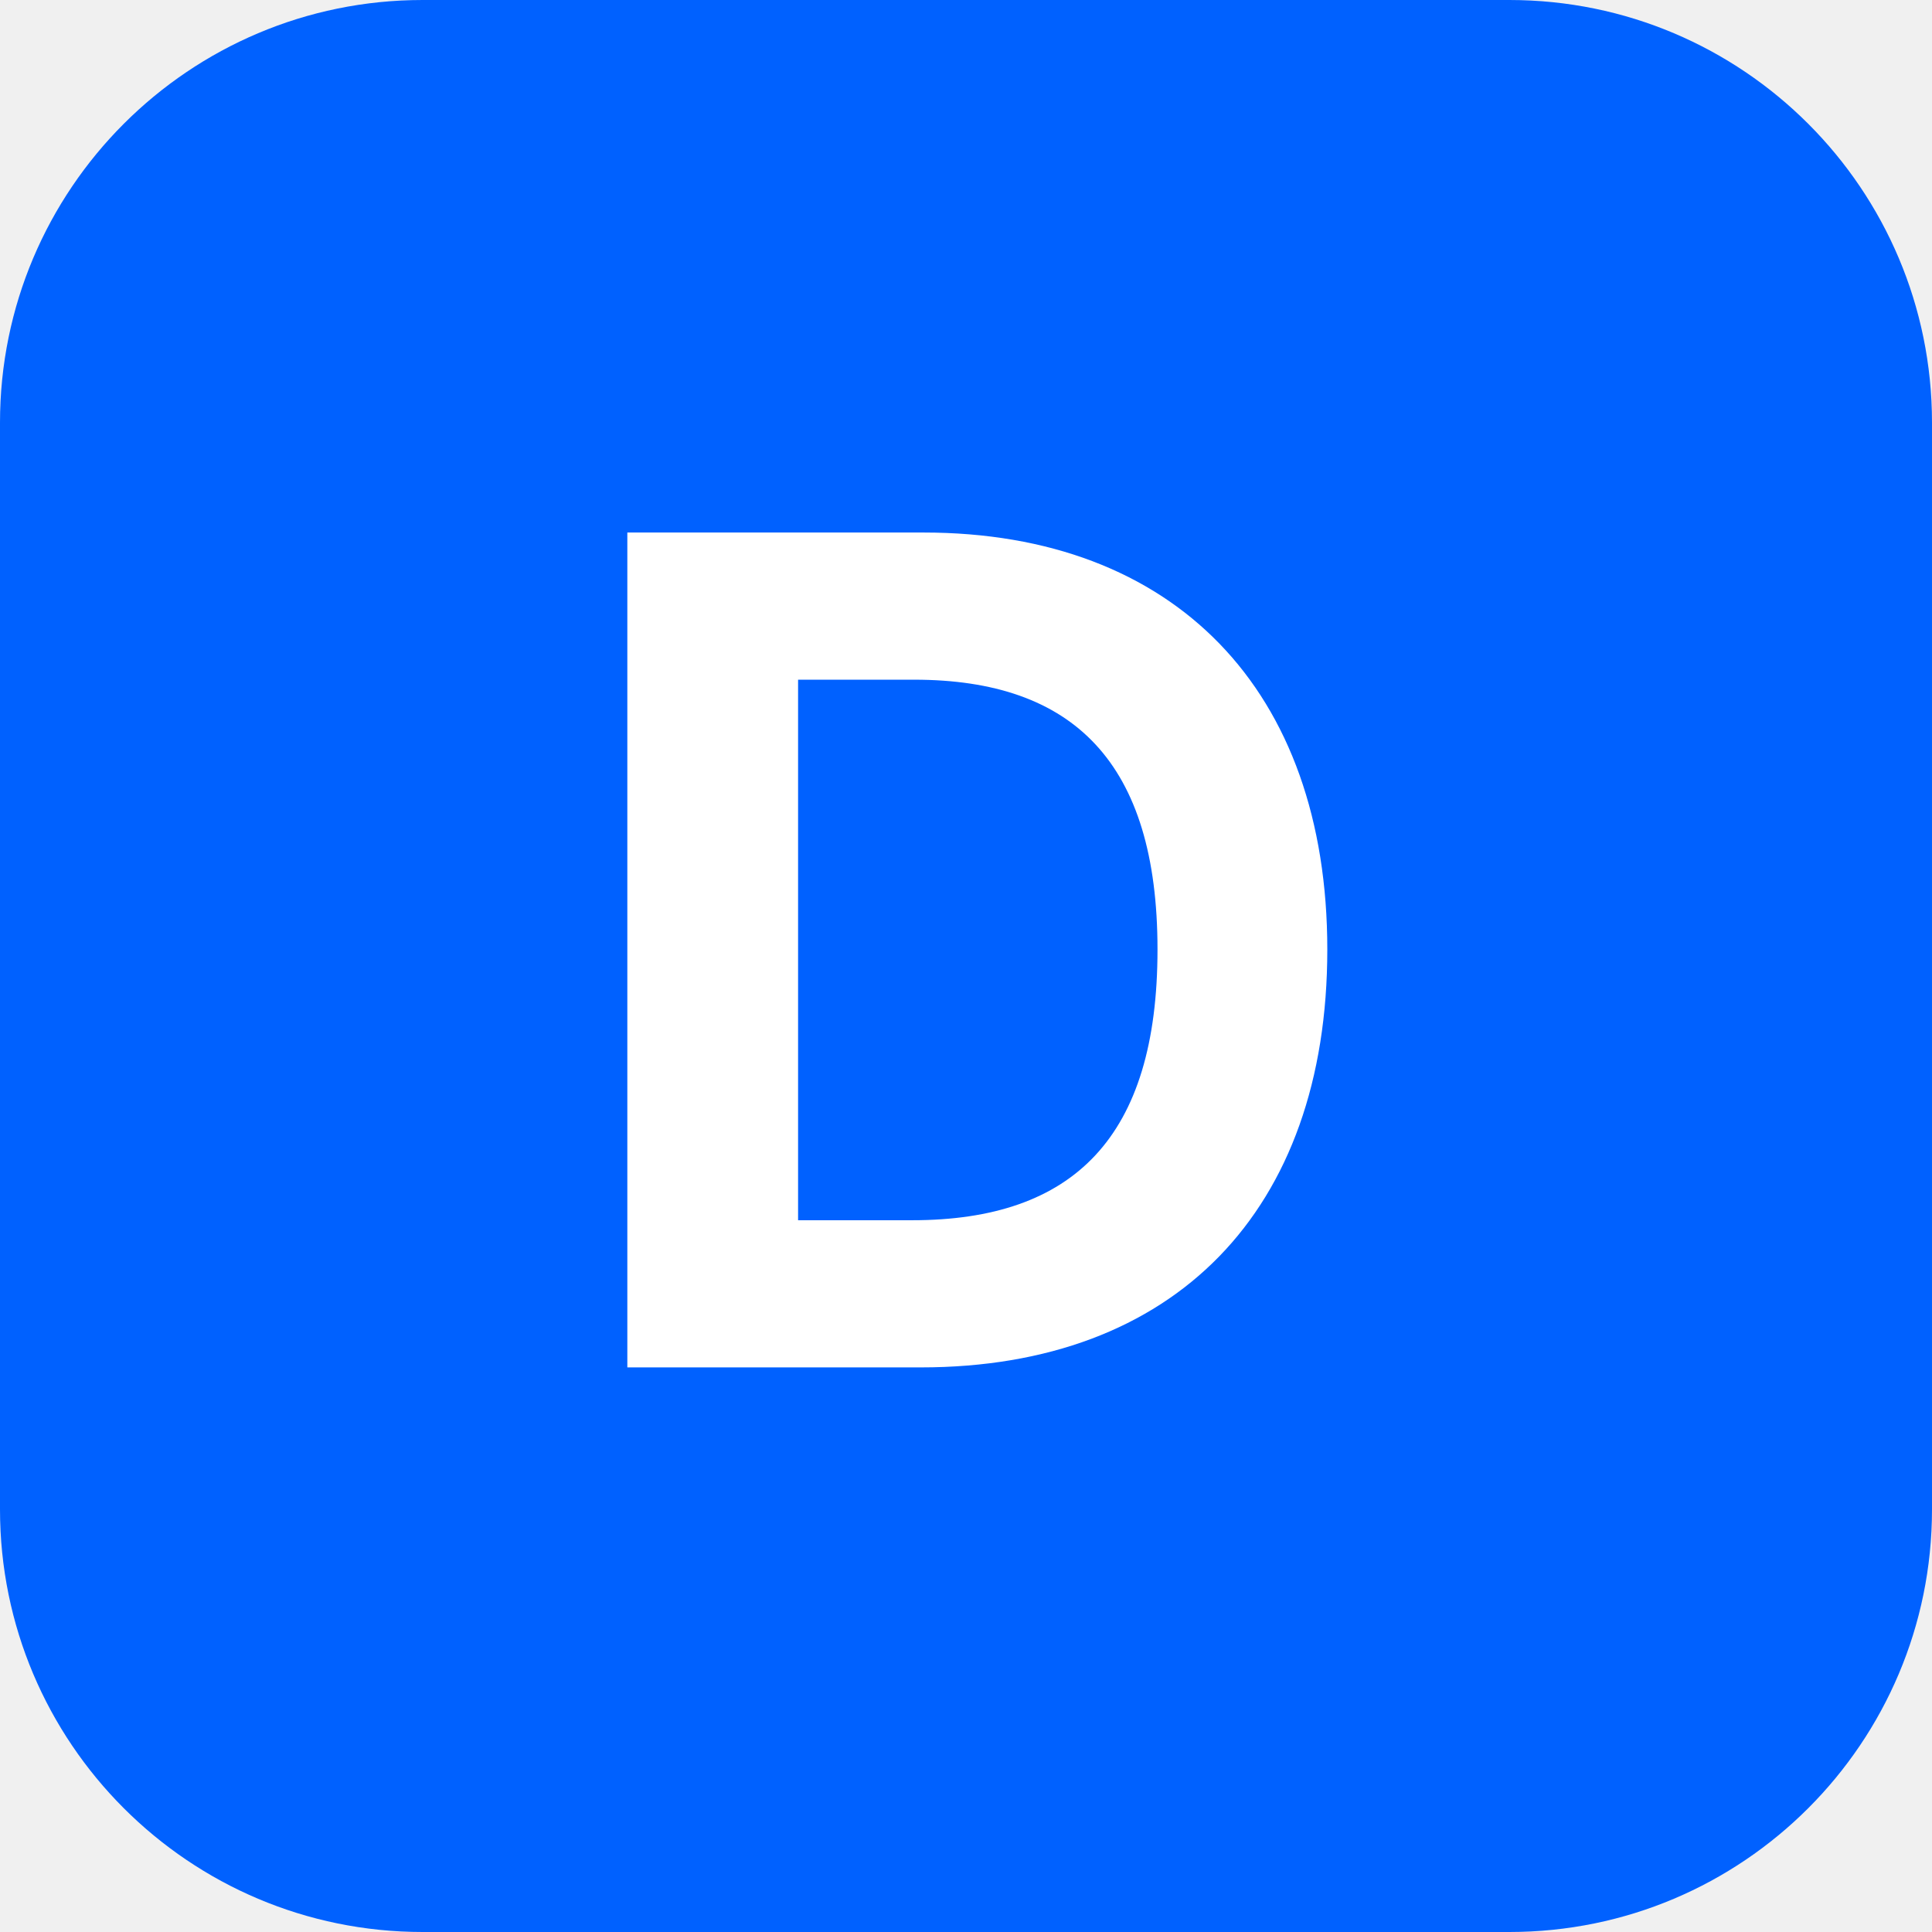
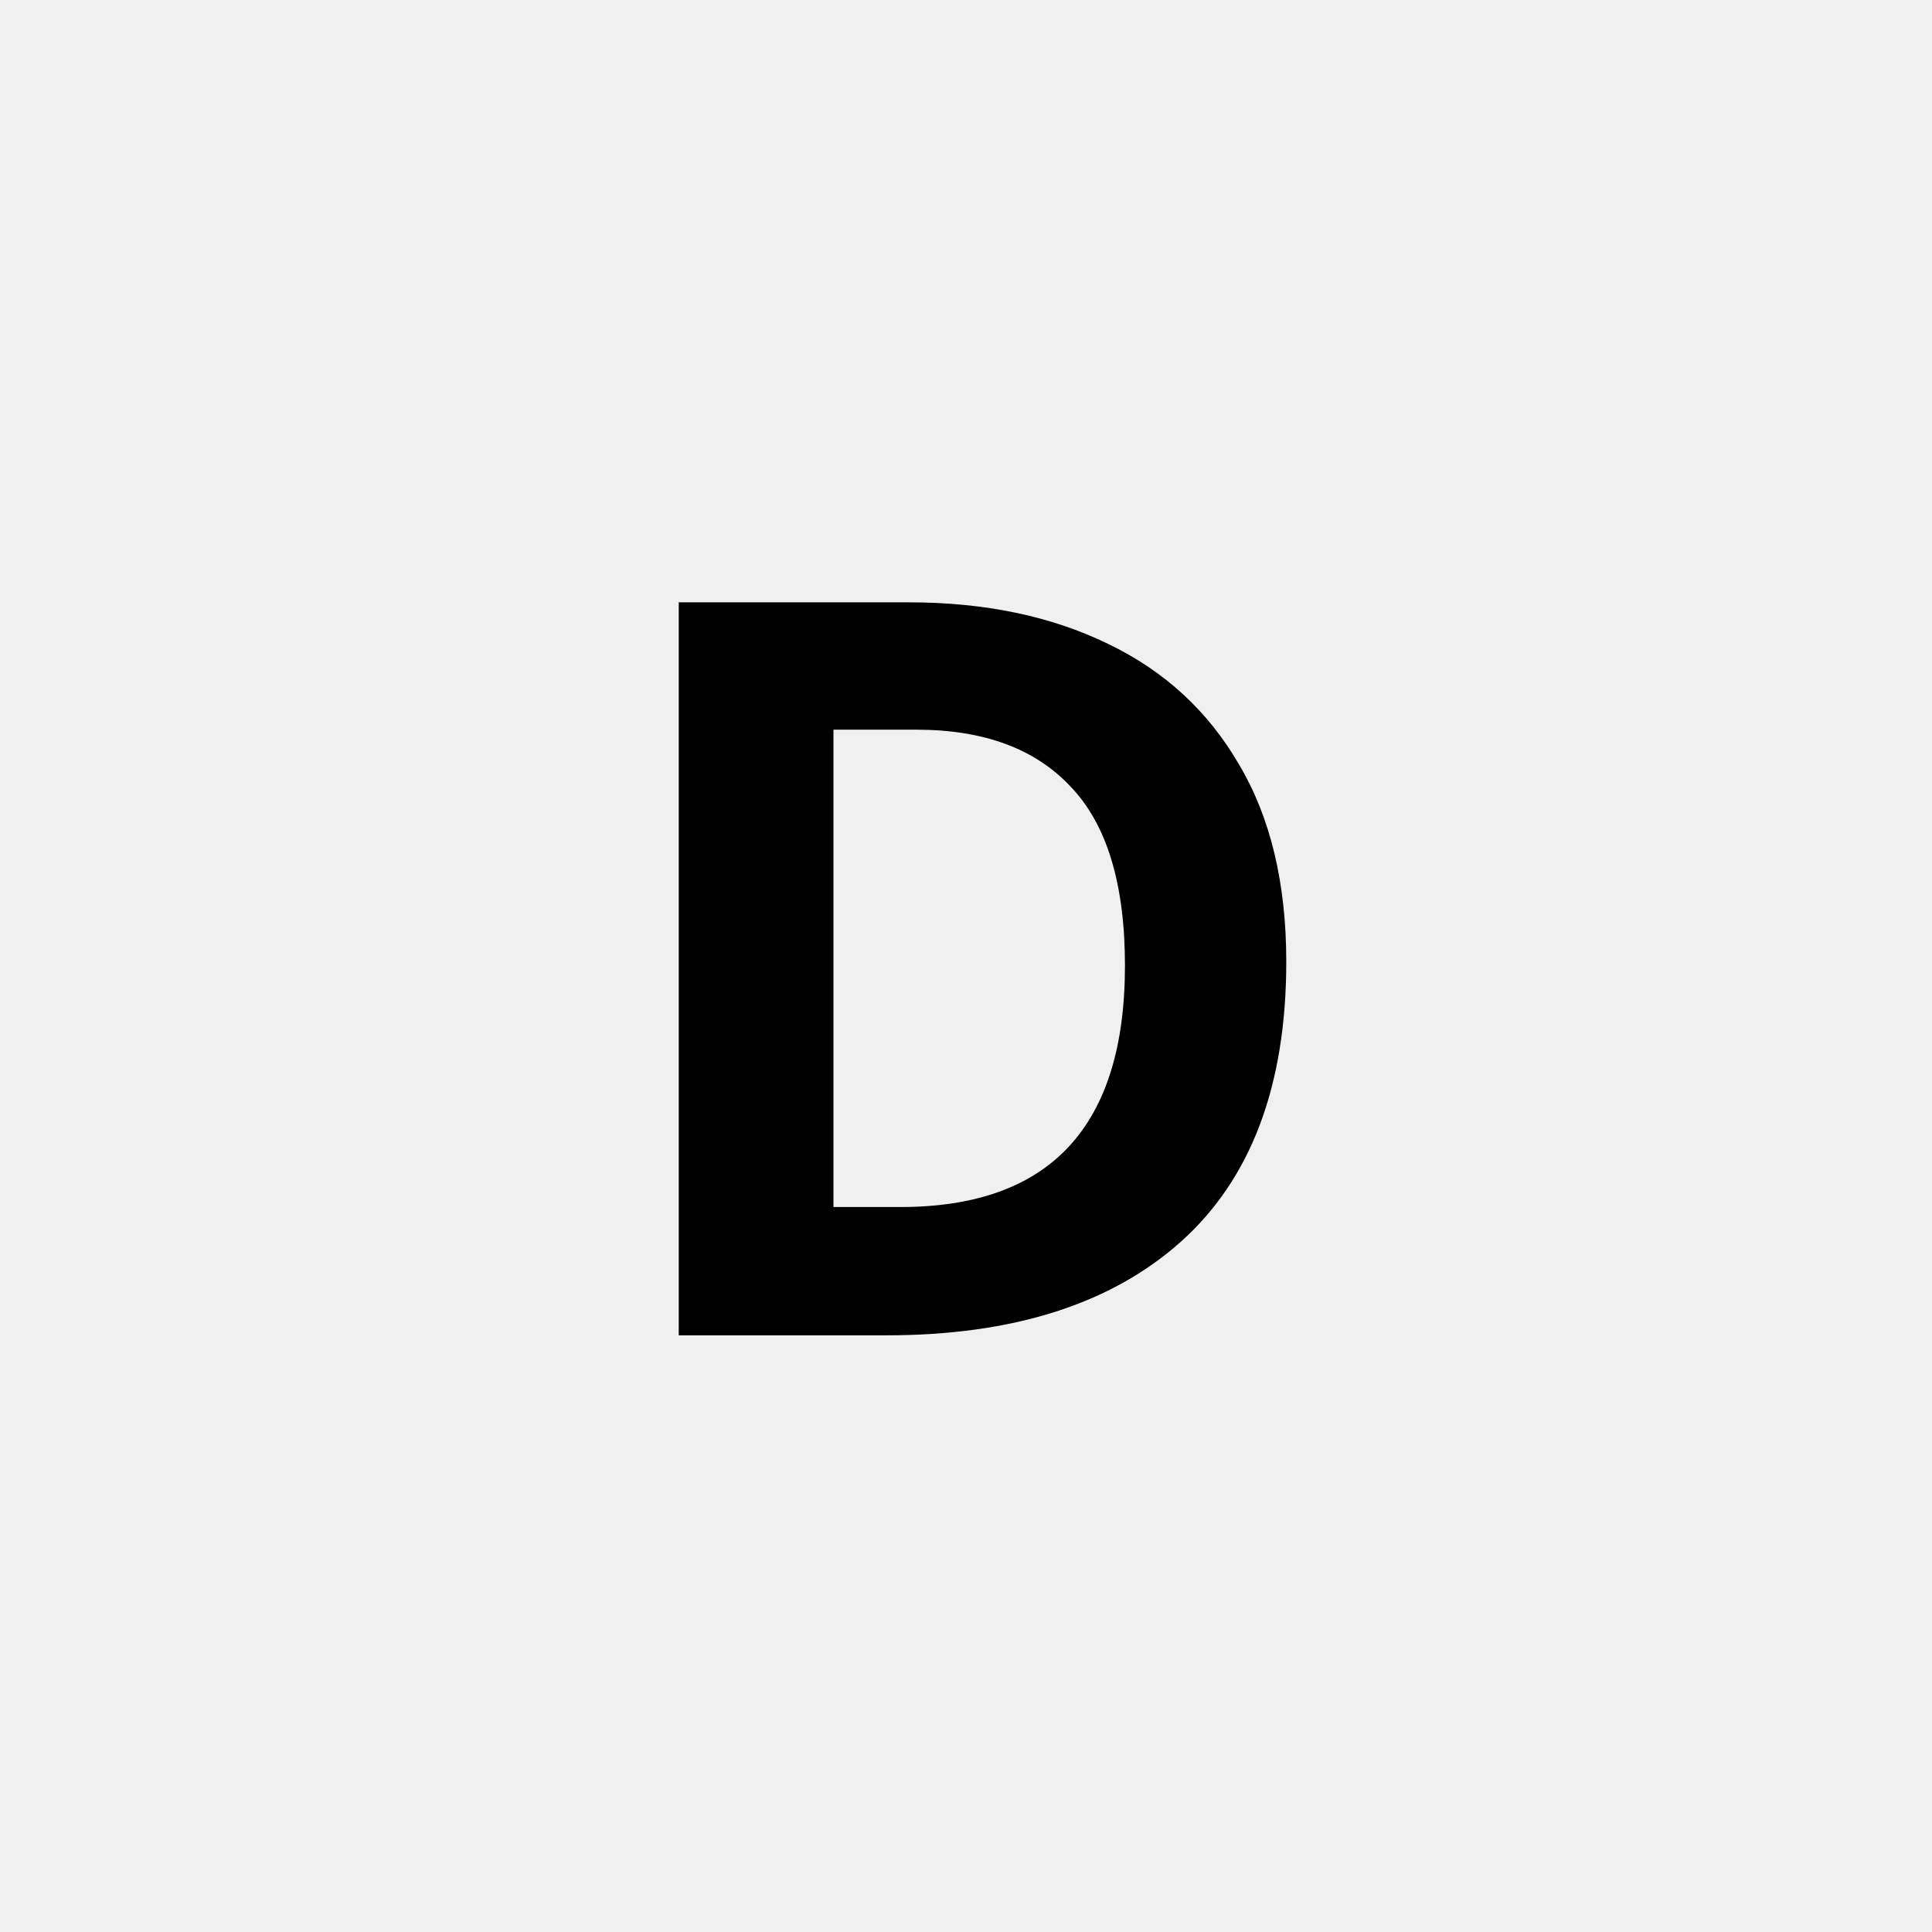
<svg xmlns="http://www.w3.org/2000/svg" viewBox="0 0 32 32">
-   <rect width="32" height="32" rx="7" fill="#0061FF" />
-   <text x="16" y="16" dy=".35em" text-anchor="middle" font-family="system-ui,-apple-system,Segoe UI,sans-serif" font-size="19" font-weight="700" fill="#fff">D</text>
+   <text x="16" y="16" dy=".36em" text-anchor="middle" font-family="Geist,system-ui,sans-serif" font-size="17" font-weight="600" letter-spacing="-.02em" fill="currentColor">D</text>
</svg>
